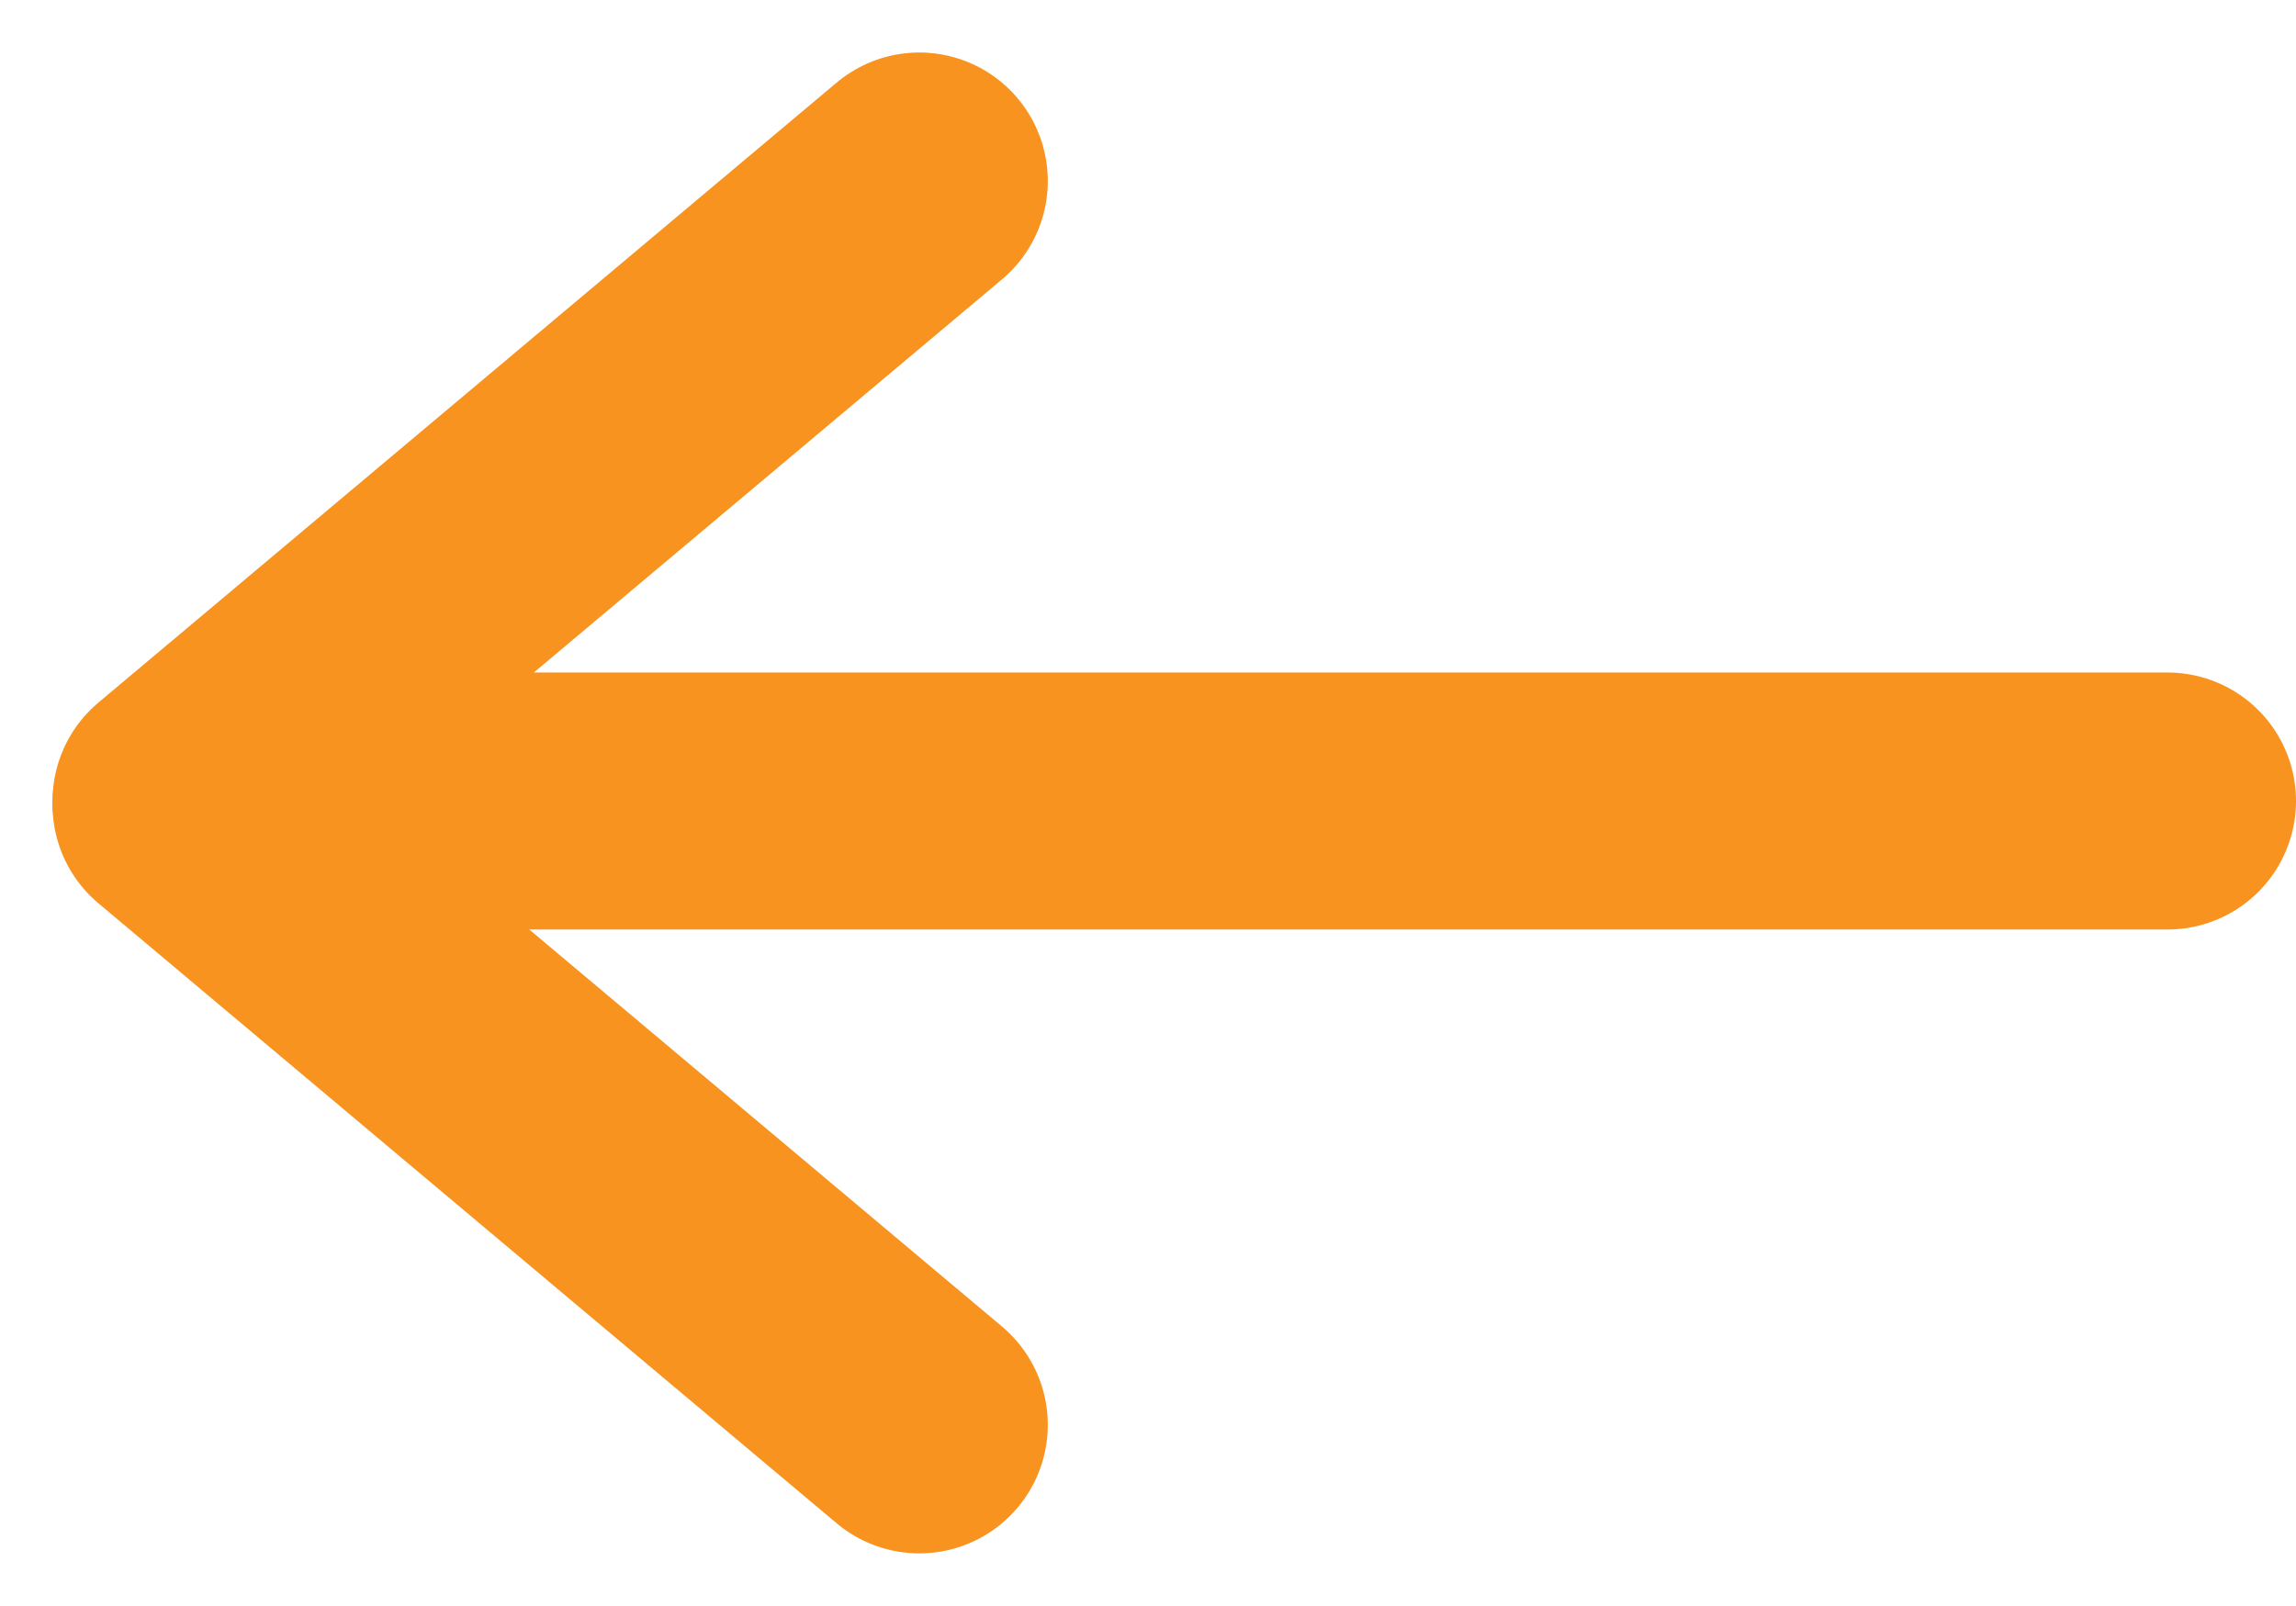
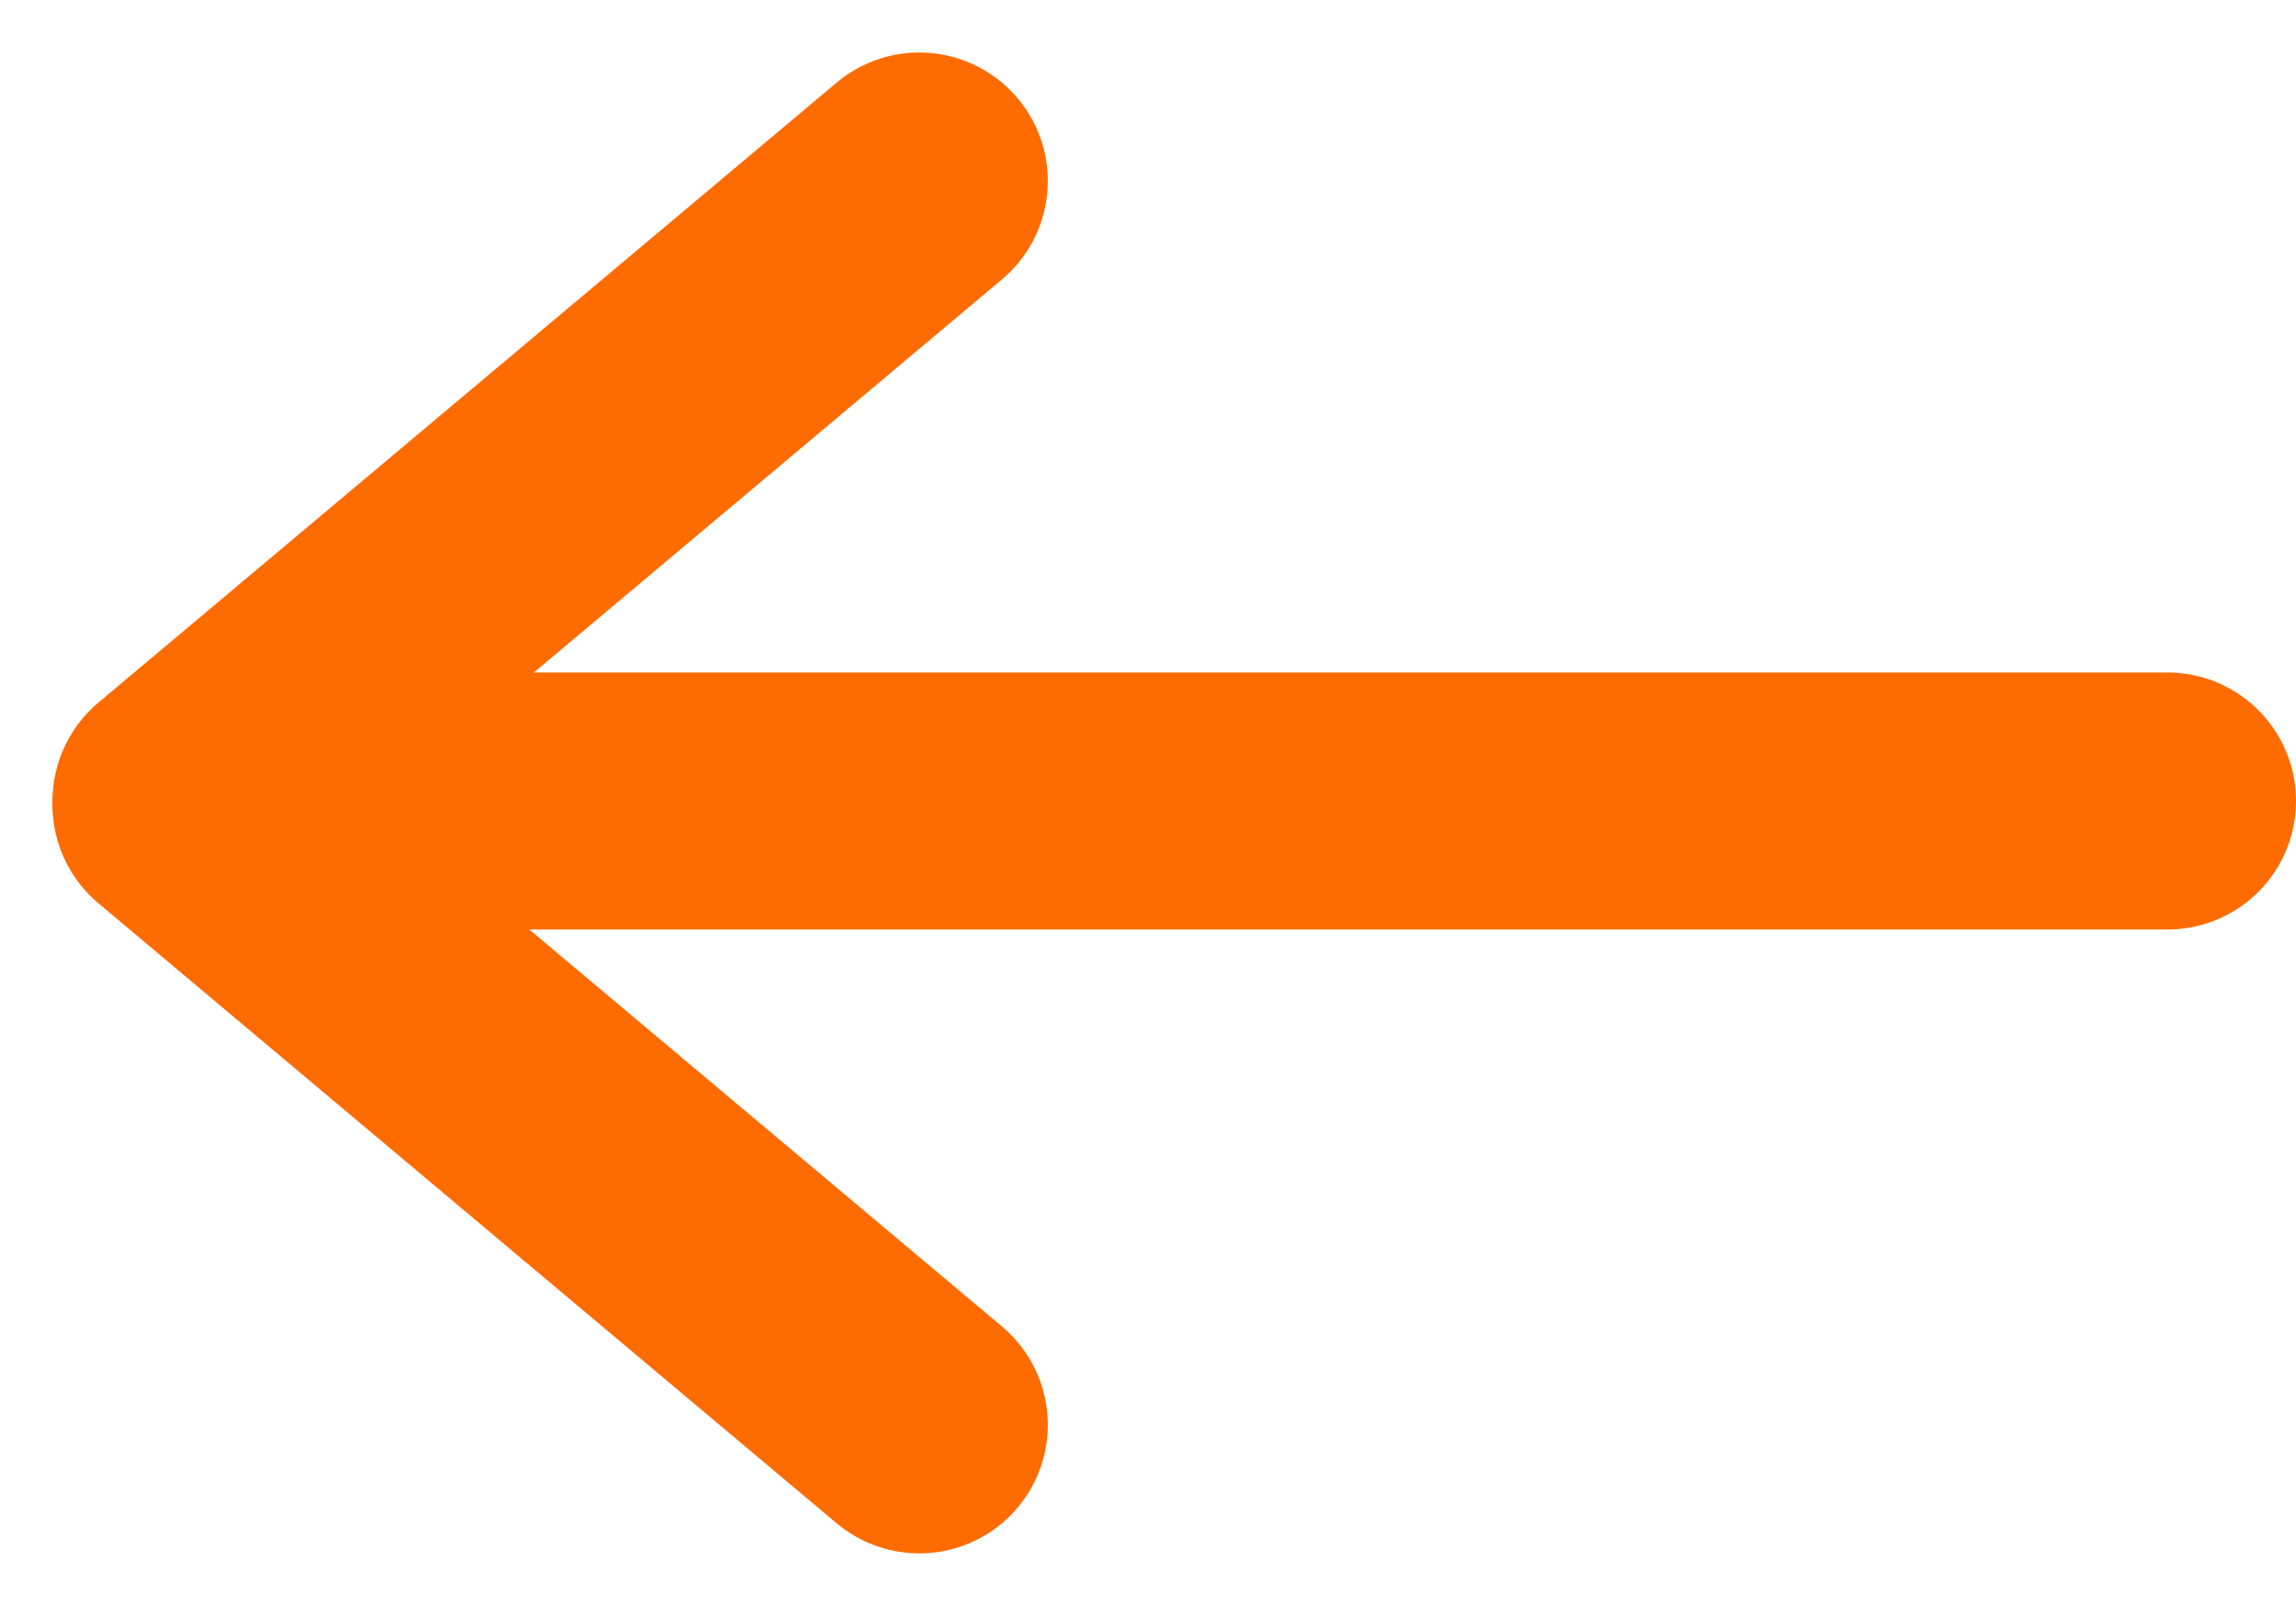
<svg xmlns="http://www.w3.org/2000/svg" height="18.748" viewBox="0 0 26.799 18.748" width="26.799">
-   <g fill="none" stroke="#f7931e" stroke-linecap="round" stroke-width="3" transform="translate(2.113 2.113)">
+   <g fill="none" stroke="#fe6b00" stroke-linecap="round" stroke-width="3" transform="translate(2.113 2.113)">
    <path d="m8.617 0-8.617 7.238h23.186" stroke-linejoin="round" />
    <path d="m0 7.283 8.617 7.238" stroke-miterlimit="10" />
  </g>
</svg>
